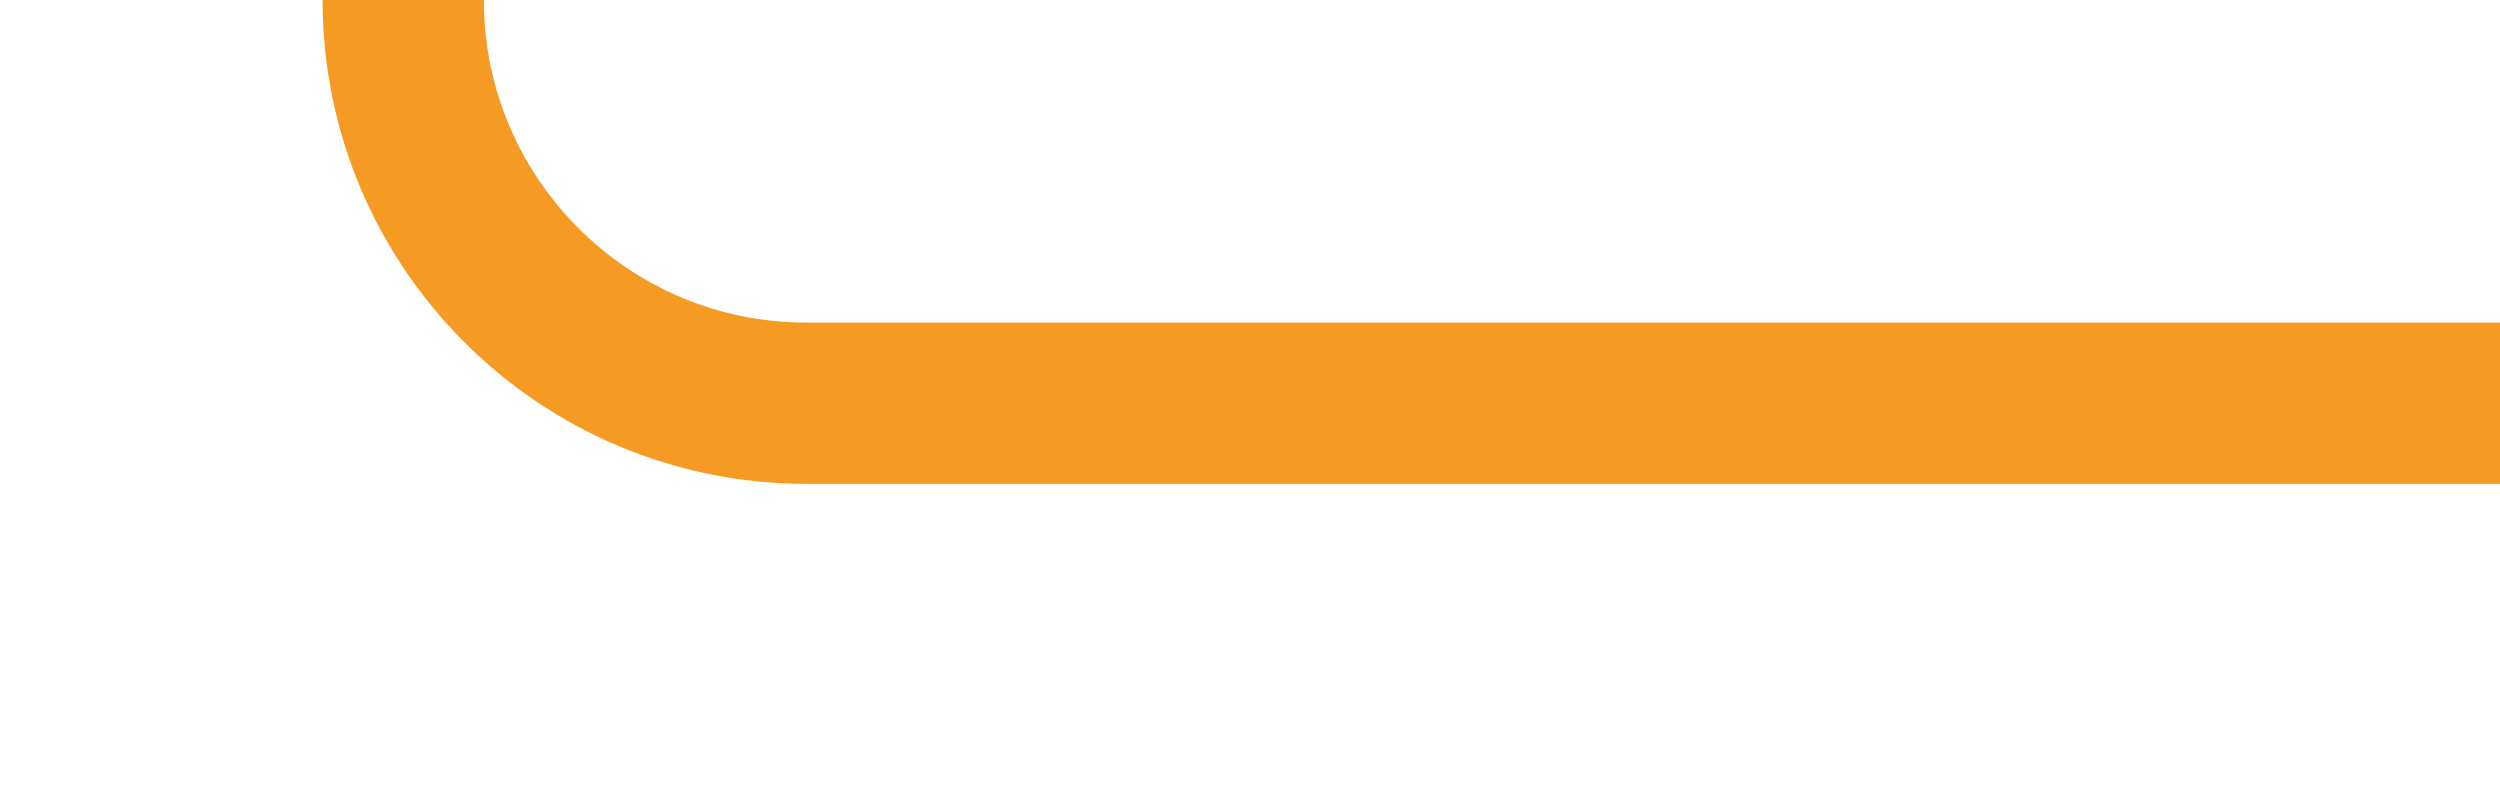
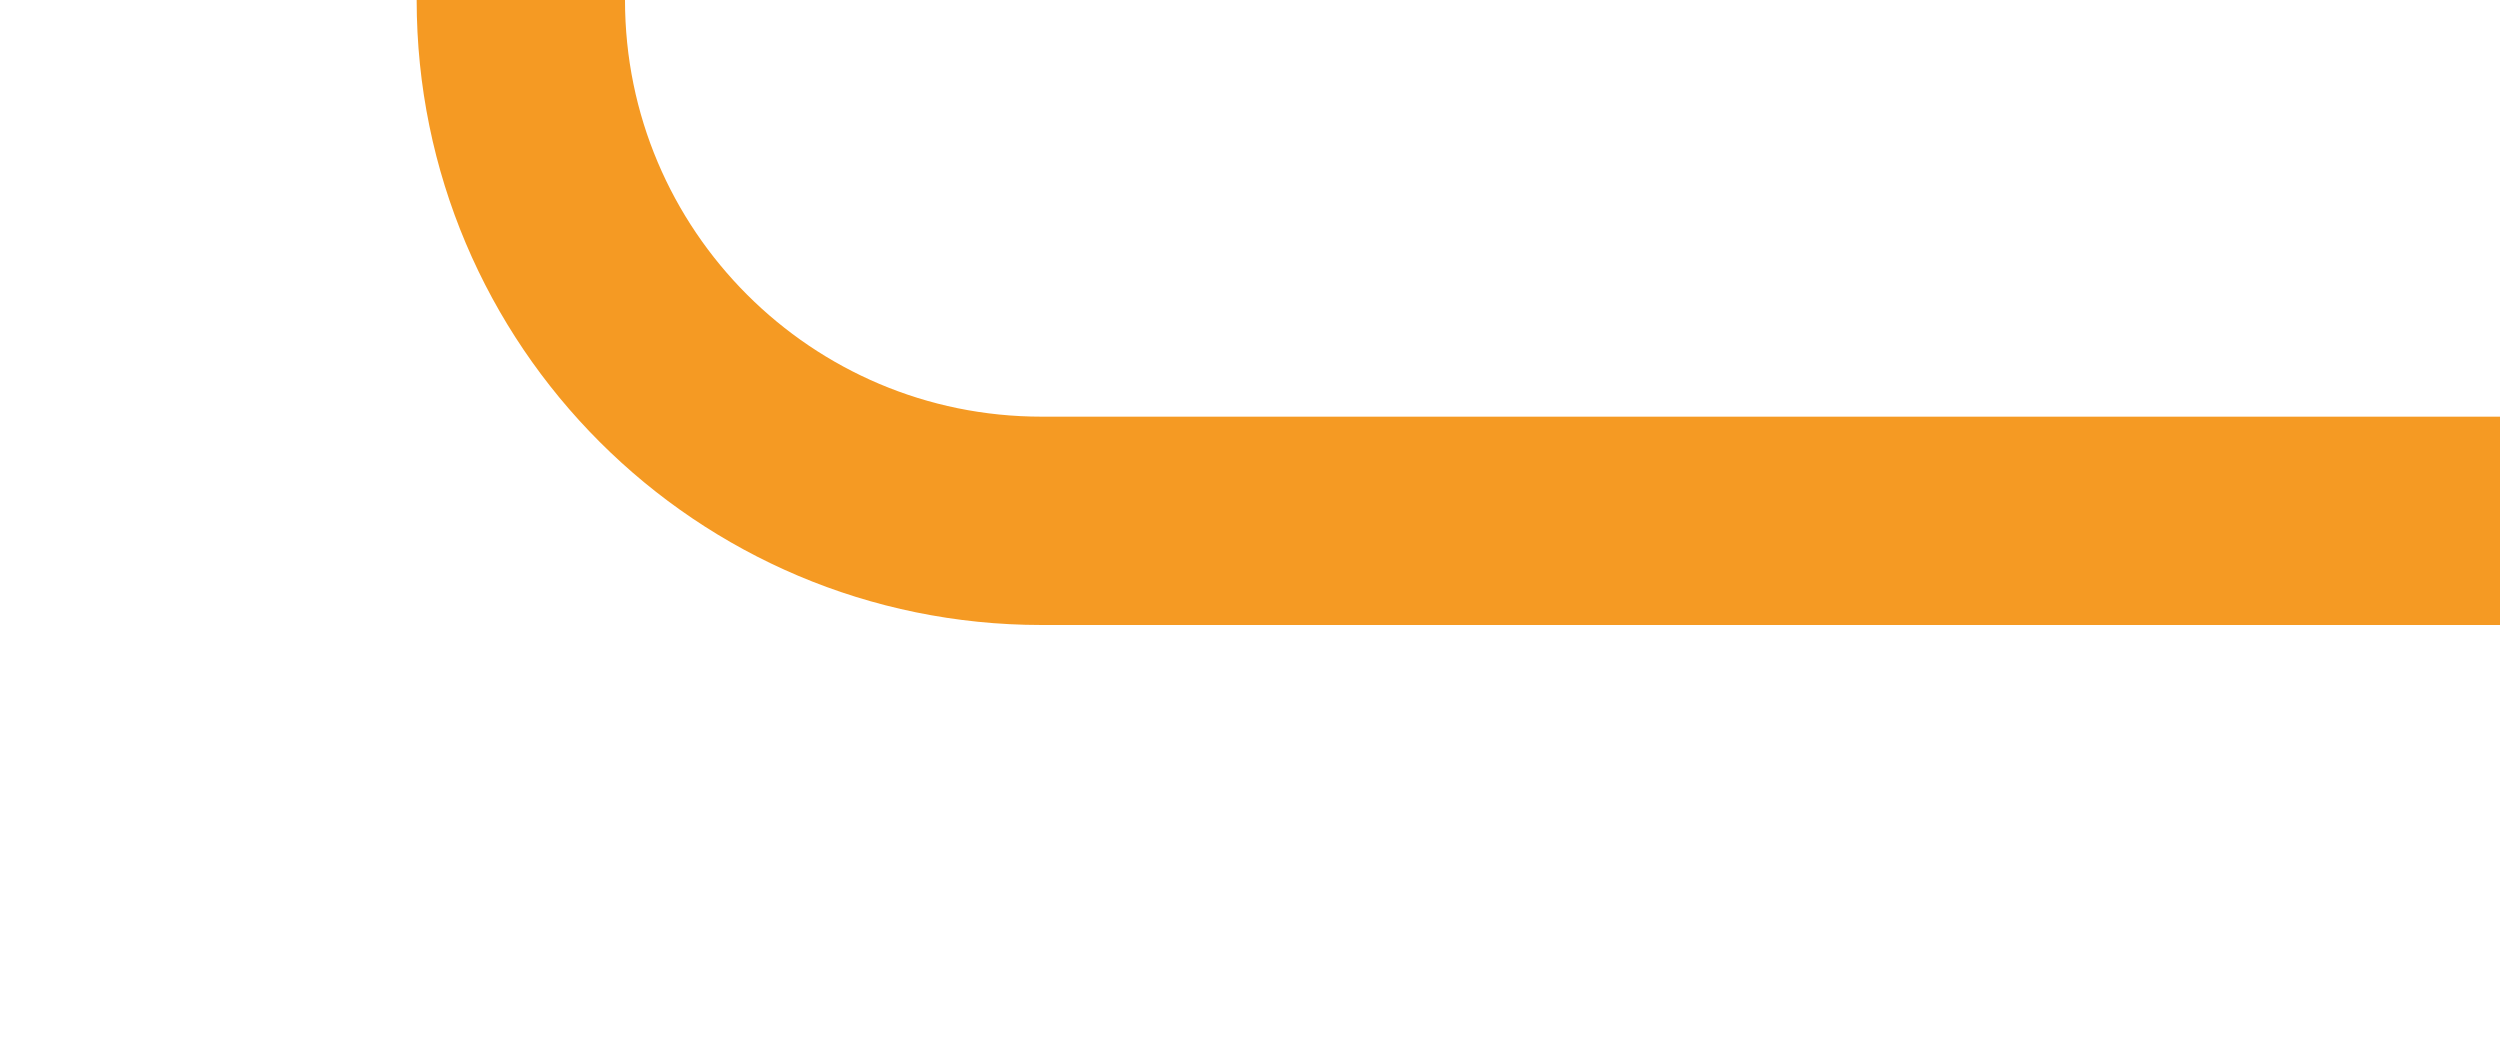
- <svg xmlns="http://www.w3.org/2000/svg" version="1.1" width="31px" height="10px" preserveAspectRatio="xMinYMid meet" viewBox="515 776  31 8">
-   <path d="M 520 475  L 520 775  A 5 5 0 0 0 525 780 L 546 780  " stroke-width="2" stroke="#f59a23" fill="none" />
+ <svg xmlns="http://www.w3.org/2000/svg" version="1.1" width="24px" height="10px" preserveAspectRatio="xMinYMid meet" viewBox="515 585  24 8">
+   <path d="M 520 475  L 520 584  A 5 5 0 0 0 525 589 L 539 589  " stroke-width="2" stroke="#f59a23" fill="none" />
</svg>
